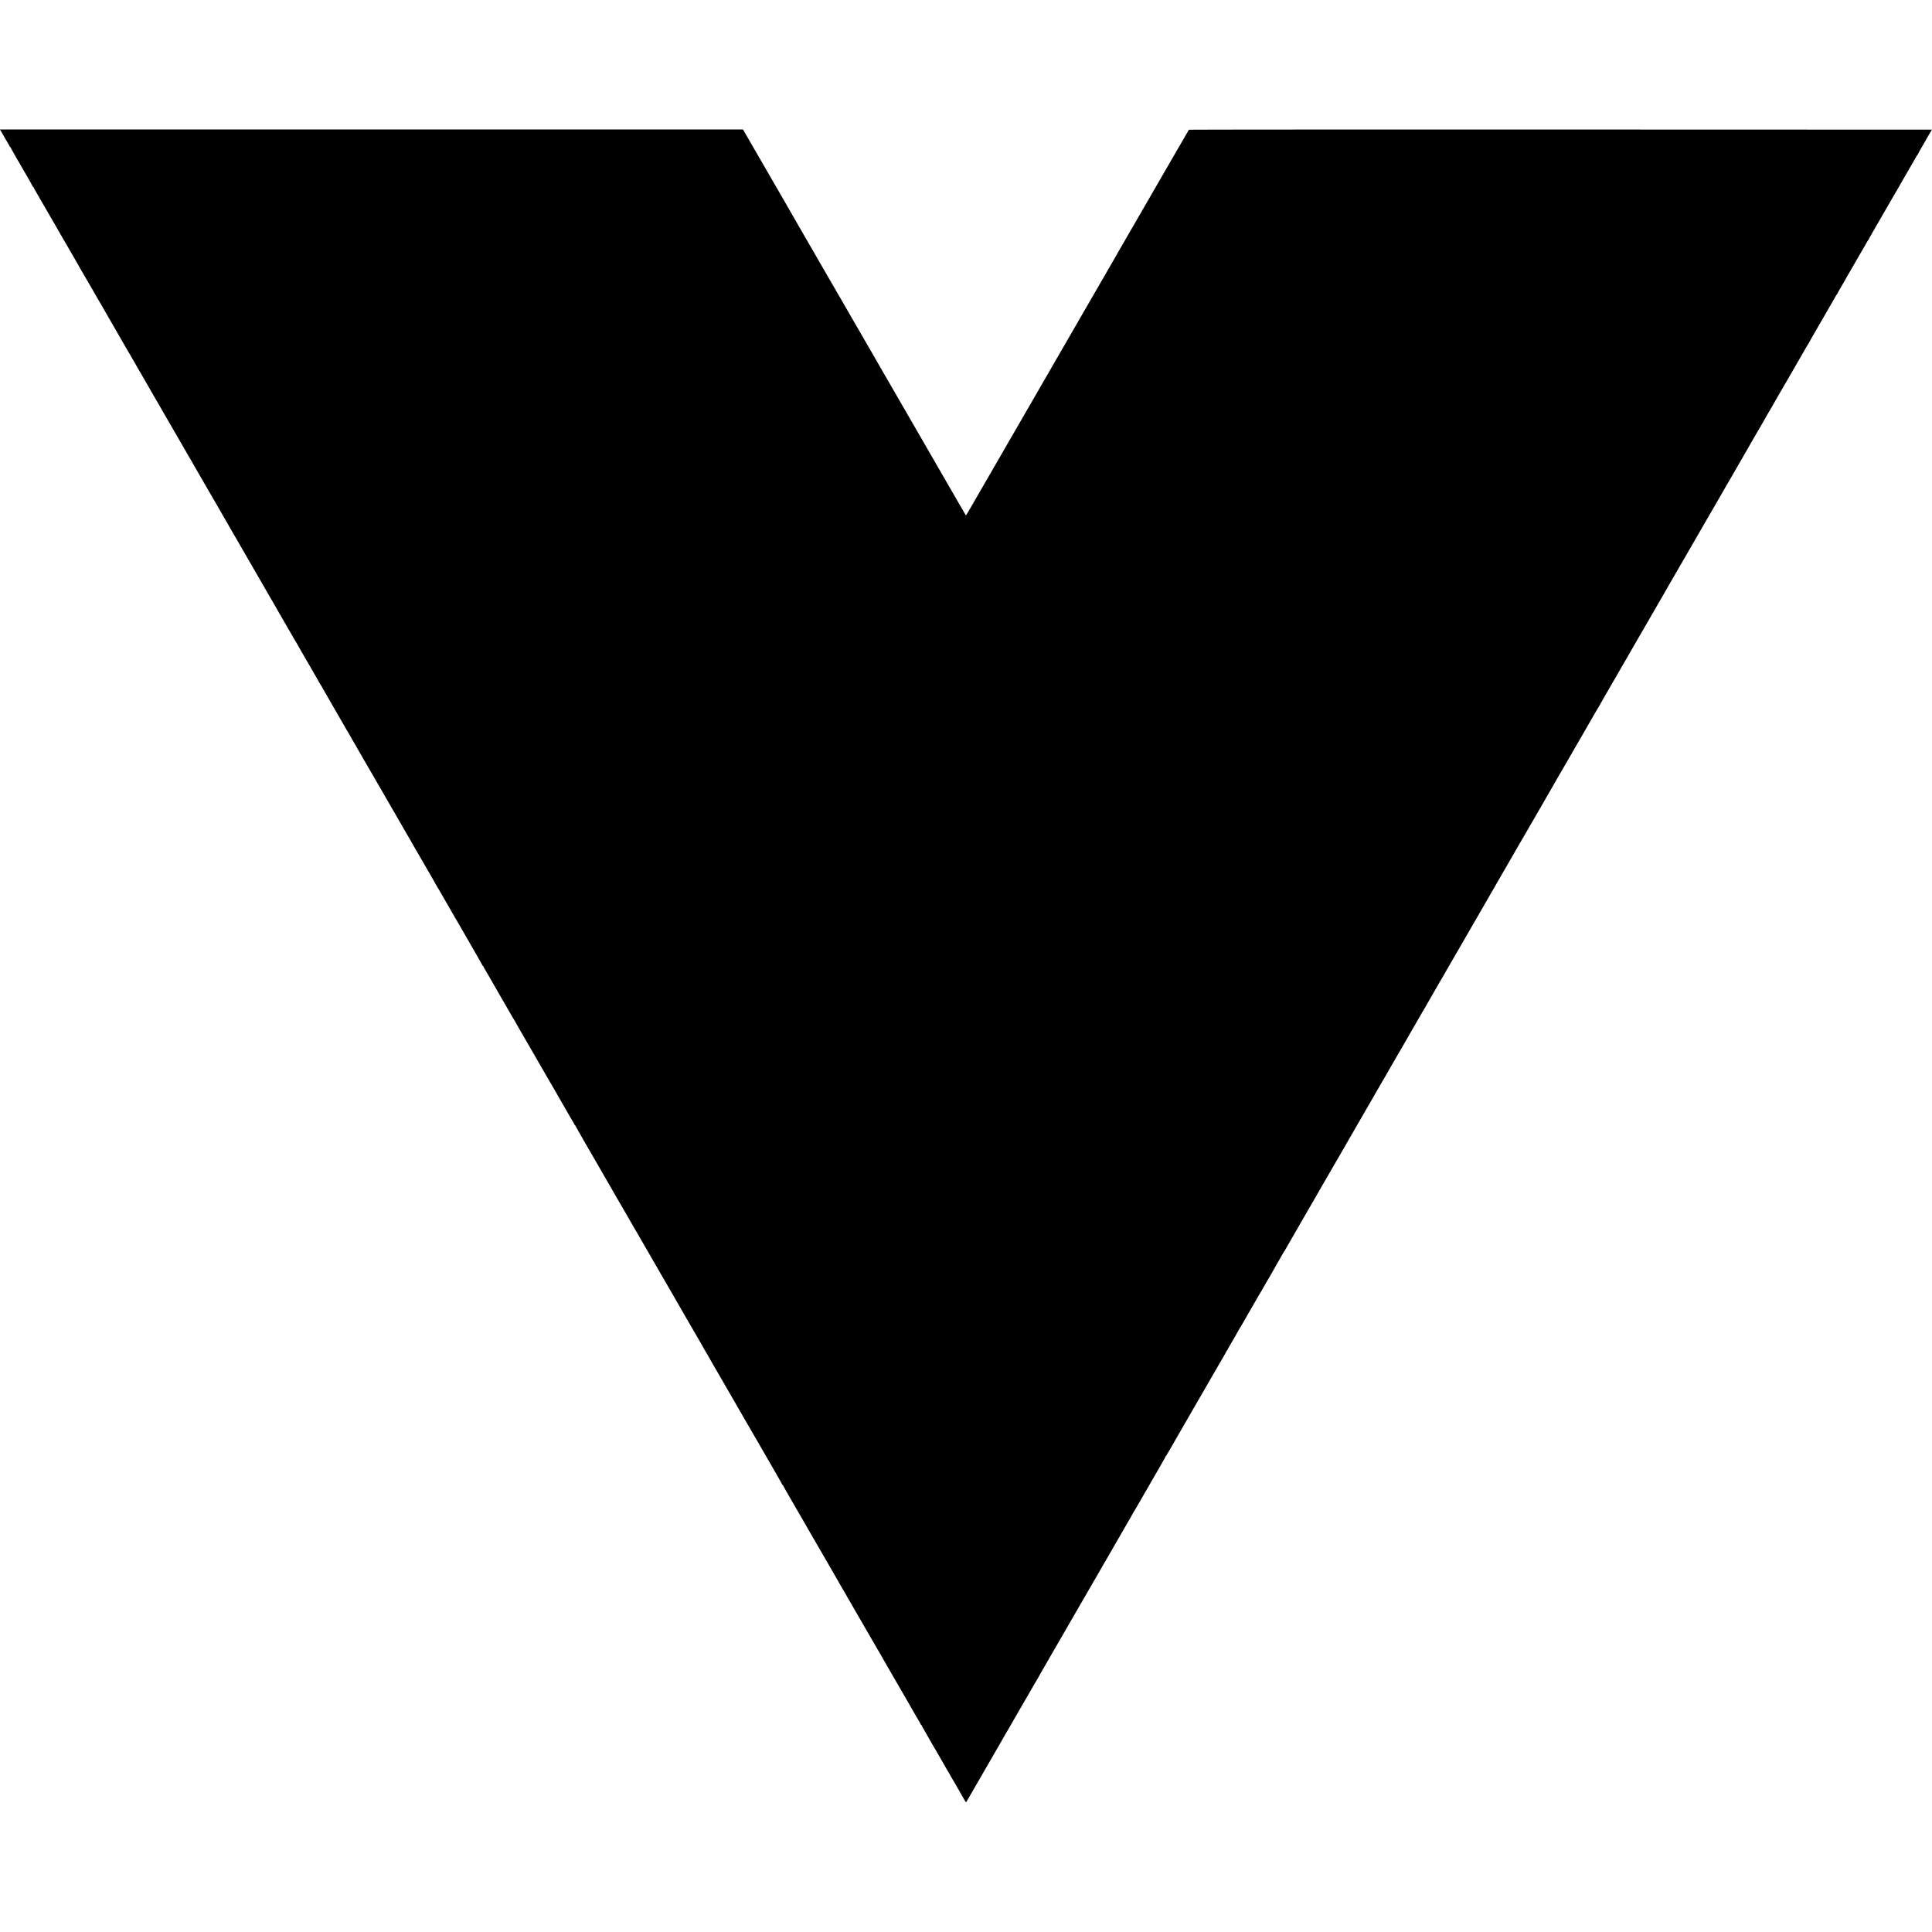
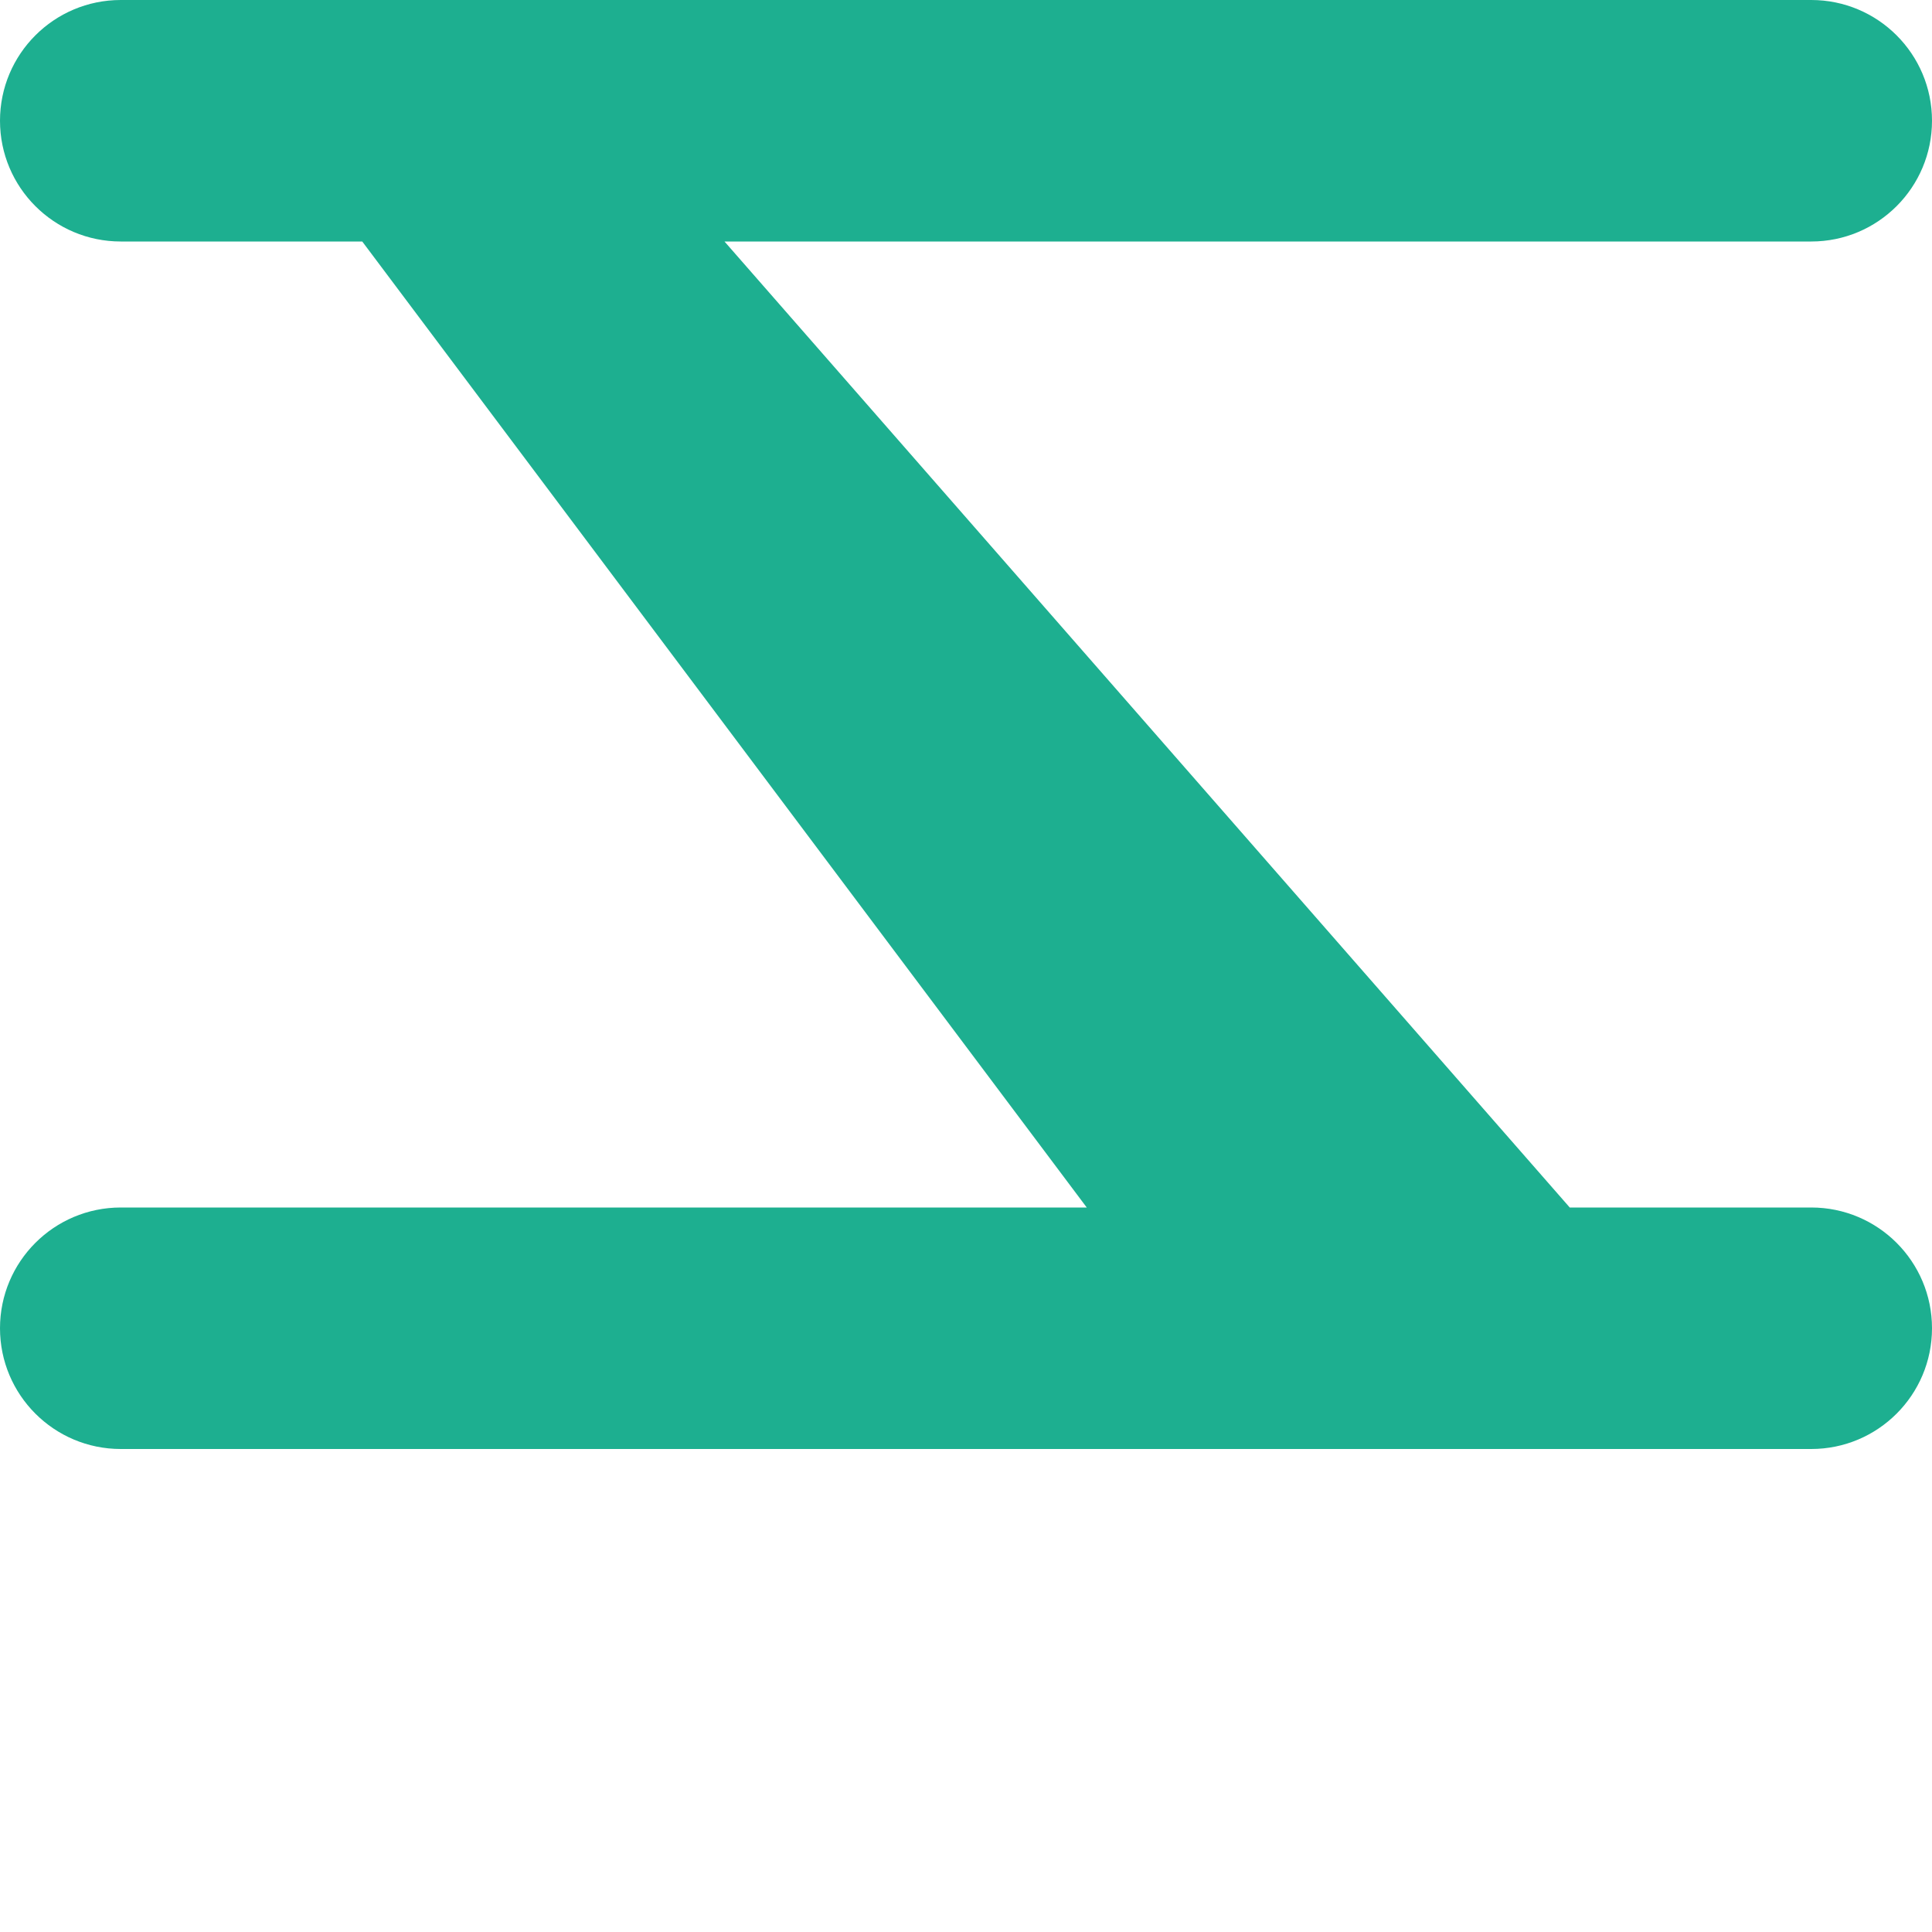
- <svg xmlns="http://www.w3.org/2000/svg" version="1.0" width="16pt" height="16pt" viewBox="0 0 16 16" preserveAspectRatio="xMidYMid meet">
-   <g transform="translate(0,16) scale(0.00032,-0.00032)" fill="#000000" stroke="none">
-     <path d="M18 46618 c45 -75 122 -207 122 -211 0 -2 25 -45 55 -95 30 -50 55 -96 55 -102 0 -5 5 -10 10 -10 6 0 10 -4 10 -9 0 -5 73 -135 161 -288 89 -153 173 -298 187 -323 14 -25 32 -57 41 -72 88 -149 187 -324 189 -335 2 -7 8 -13 13 -13 5 0 9 -4 9 -10 0 -5 46 -89 103 -187 175 -302 490 -846 507 -876 8 -16 20 -36 25 -45 28 -46 290 -498 339 -585 13 -23 74 -129 136 -236 61 -107 123 -215 137 -240 14 -25 29 -50 33 -56 5 -5 23 -37 40 -70 18 -33 38 -67 44 -75 11 -16 21 -33 63 -109 14 -25 29 -50 33 -56 4 -5 21 -35 38 -65 55 -100 261 -455 269 -465 4 -5 14 -21 20 -35 15 -29 41 -75 103 -180 24 -41 52 -88 60 -105 9 -16 57 -100 107 -185 112 -193 362 -626 380 -660 8 -14 23 -38 33 -55 11 -16 23 -37 27 -45 4 -8 26 -46 48 -85 23 -38 53 -90 67 -115 46 -81 64 -113 178 -310 62 -107 121 -210 132 -227 37 -67 56 -99 85 -148 16 -27 32 -57 36 -65 4 -8 15 -27 25 -42 9 -15 53 -89 96 -165 44 -76 177 -307 296 -513 120 -206 268 -463 330 -570 131 -227 117 -203 200 -348 36 -62 73 -125 82 -140 10 -15 21 -34 25 -42 4 -8 20 -37 36 -65 17 -27 38 -65 48 -82 49 -85 64 -111 87 -153 13 -25 28 -49 32 -55 4 -5 78 -134 165 -285 87 -151 166 -288 176 -305 10 -16 26 -43 35 -59 9 -17 125 -217 257 -445 132 -229 253 -441 270 -471 17 -30 45 -79 64 -108 18 -29 33 -54 33 -57 0 -2 20 -37 44 -77 24 -40 123 -212 221 -383 97 -170 190 -330 205 -355 16 -25 39 -65 53 -90 13 -25 81 -144 152 -265 70 -121 137 -238 150 -260 12 -22 37 -65 55 -95 18 -30 43 -73 55 -95 12 -22 48 -85 80 -140 77 -132 163 -280 190 -330 13 -22 71 -123 130 -225 59 -102 116 -199 126 -217 10 -17 29 -50 43 -72 15 -22 26 -43 26 -45 0 -2 27 -50 60 -106 33 -56 60 -103 60 -105 0 -2 55 -98 90 -155 8 -14 182 -316 239 -414 13 -22 45 -79 72 -124 27 -46 49 -86 49 -89 0 -2 14 -24 30 -48 16 -24 30 -46 30 -49 0 -5 74 -135 100 -176 5 -8 24 -42 43 -75 50 -88 58 -101 262 -455 104 -179 199 -345 213 -370 14 -25 28 -49 32 -55 4 -5 17 -26 28 -45 10 -19 62 -109 114 -200 114 -197 133 -230 170 -295 16 -27 33 -57 38 -65 17 -28 96 -165 103 -180 4 -8 16 -28 26 -45 10 -16 77 -131 148 -255 72 -124 181 -313 243 -420 62 -107 121 -209 131 -227 35 -62 323 -560 392 -678 38 -66 83 -145 100 -175 16 -30 33 -59 37 -65 4 -5 17 -27 29 -47 34 -61 56 -100 90 -156 17 -29 31 -55 31 -57 0 -2 17 -32 39 -67 21 -35 134 -229 251 -433 117 -203 235 -407 261 -451 27 -45 49 -85 49 -88 0 -4 8 -19 19 -34 15 -21 200 -341 309 -533 10 -19 33 -58 51 -87 17 -29 31 -54 31 -56 0 -2 25 -44 55 -94 30 -50 55 -95 55 -98 0 -4 6 -15 14 -23 7 -9 27 -41 43 -71 17 -30 170 -297 342 -594 171 -296 311 -542 311 -547 0 -5 5 -9 10 -9 6 0 10 -4 10 -10 0 -5 22 -47 49 -92 27 -46 58 -99 68 -118 24 -43 81 -140 93 -160 5 -8 66 -114 135 -235 69 -121 130 -227 135 -235 12 -21 259 -447 283 -490 10 -19 28 -47 38 -62 11 -14 19 -29 19 -32 0 -3 37 -69 83 -148 99 -170 305 -526 337 -583 13 -22 31 -53 41 -70 11 -16 22 -37 26 -45 7 -14 82 -146 103 -180 14 -24 181 -311 205 -355 13 -22 46 -80 75 -130 29 -49 64 -110 78 -135 14 -25 51 -88 82 -140 31 -52 59 -102 63 -110 4 -8 18 -33 31 -55 205 -353 284 -489 309 -535 17 -30 45 -78 62 -106 18 -28 36 -60 39 -72 4 -12 12 -22 17 -22 5 0 9 -4 9 -10 0 -5 109 -197 241 -427 133 -230 250 -431 259 -448 51 -90 222 -385 280 -485 37 -63 78 -135 92 -160 14 -25 67 -117 118 -205 51 -88 101 -175 111 -193 34 -58 55 -95 149 -257 51 -88 101 -173 110 -190 9 -16 76 -131 147 -255 72 -124 140 -241 151 -260 61 -108 281 -489 355 -615 38 -66 77 -133 87 -150 35 -63 91 -161 100 -175 14 -23 99 -169 128 -220 54 -97 135 -235 142 -245 4 -5 20 -32 35 -60 26 -48 238 -416 276 -480 10 -16 26 -46 37 -65 30 -53 382 -661 403 -695 10 -16 22 -37 26 -45 4 -8 26 -48 50 -88 24 -41 43 -75 43 -77 0 -2 22 -40 50 -85 27 -45 50 -84 50 -86 0 -3 38 -69 83 -147 84 -142 302 -520 340 -587 10 -19 34 -60 52 -90 18 -30 44 -75 57 -100 14 -25 45 -79 70 -120 25 -41 56 -96 70 -121 14 -25 77 -133 138 -240 62 -107 122 -210 132 -229 25 -43 310 -535 337 -581 11 -19 26 -45 34 -59 17 -32 238 -414 266 -460 11 -19 24 -41 28 -49 3 -7 75 -133 160 -278 84 -146 153 -269 153 -274 0 -5 5 -9 10 -9 6 0 10 -4 10 -10 0 -5 82 -150 181 -322 182 -314 201 -346 240 -415 12 -21 80 -139 152 -263 71 -124 141 -245 155 -270 14 -25 28 -49 32 -55 6 -8 145 -248 220 -380 37 -66 209 -362 229 -395 11 -19 24 -42 28 -49 4 -8 67 -118 140 -243 73 -125 133 -230 133 -233 0 -2 15 -28 33 -57 19 -29 47 -78 64 -108 17 -30 53 -93 79 -139 53 -90 82 -141 157 -272 82 -142 115 -199 381 -659 142 -245 268 -463 281 -485 12 -22 71 -125 132 -230 60 -104 172 -298 248 -430 76 -132 146 -253 156 -270 11 -16 22 -36 26 -44 3 -8 30 -54 60 -103 29 -49 53 -91 53 -93 0 -3 18 -34 40 -70 22 -36 40 -67 40 -69 0 -2 37 -66 81 -142 45 -77 98 -168 119 -204 20 -36 47 -81 58 -100 12 -19 27 -47 33 -62 6 -16 15 -28 20 -28 5 0 9 -4 9 -9 0 -6 63 -118 140 -251 77 -133 140 -243 140 -245 0 -2 18 -33 41 -70 22 -37 49 -83 60 -101 10 -19 29 -51 40 -71 25 -45 109 -189 126 -218 7 -11 17 -29 22 -40 6 -11 22 -38 35 -60 14 -22 37 -62 52 -90 14 -27 35 -62 45 -77 11 -14 19 -29 19 -32 0 -3 18 -35 40 -71 22 -36 40 -67 40 -69 0 -2 19 -35 42 -72 23 -38 55 -94 72 -124 26 -47 139 -244 171 -298 6 -9 21 -36 34 -60 28 -48 37 -51 51 -19 6 12 19 36 29 52 10 17 27 46 38 65 11 19 104 181 208 360 103 179 199 345 213 370 14 25 42 74 64 109 21 34 38 65 38 67 0 2 18 33 40 69 22 36 40 67 40 69 0 3 177 310 199 346 16 26 136 234 140 244 2 5 25 44 52 88 27 44 49 81 49 84 0 2 18 34 40 70 22 36 40 67 40 69 0 2 20 36 43 77 35 58 169 289 297 513 9 17 50 86 90 155 40 69 86 150 103 180 16 30 35 62 41 70 6 8 16 24 22 35 35 64 72 129 167 293 59 100 116 199 127 220 11 20 30 53 41 72 43 72 1070 1850 1121 1940 14 25 65 113 113 195 48 83 96 166 107 185 10 19 28 50 38 68 11 18 73 124 137 235 64 111 175 303 246 427 71 124 173 299 225 390 52 91 116 202 143 248 27 45 49 85 49 89 0 4 6 14 14 22 7 9 28 43 46 76 26 47 251 436 378 655 11 19 29 51 40 70 11 19 101 176 201 348 99 172 181 317 181 323 0 5 5 9 10 9 6 0 10 5 10 11 0 6 8 23 18 37 11 15 32 52 49 82 16 30 130 228 253 440 122 212 234 405 248 430 13 25 39 70 57 100 39 65 69 117 130 225 25 44 50 87 55 95 12 19 78 134 220 380 61 107 129 224 150 260 161 277 222 382 246 425 15 28 47 83 71 123 24 41 43 78 43 83 0 5 4 9 8 9 4 0 13 12 19 28 7 15 23 45 36 67 66 110 277 478 277 483 0 3 6 13 14 21 7 9 27 41 43 71 17 30 45 80 63 110 34 57 375 649 394 685 6 11 16 27 22 35 6 8 26 42 44 75 18 33 41 74 51 90 10 17 24 41 32 55 54 97 72 128 88 152 11 14 19 28 19 30 0 3 79 141 175 308 96 167 175 305 175 308 0 3 6 13 14 21 7 9 26 39 41 66 33 60 276 483 338 587 24 40 46 80 50 88 4 8 13 24 20 35 14 23 95 163 125 215 11 19 52 91 92 160 40 69 80 139 90 155 9 17 103 179 207 360 105 182 200 346 211 365 103 181 463 802 489 845 7 11 15 27 19 35 4 8 29 51 55 95 64 110 828 1433 848 1470 9 17 24 41 33 55 9 14 29 48 45 77 15 28 52 93 82 145 30 51 62 107 71 123 17 30 231 398 400 690 51 88 103 179 115 202 12 23 26 48 32 55 6 7 24 38 40 68 17 30 61 107 98 170 37 63 84 144 103 180 19 36 41 72 48 81 8 8 14 18 14 21 0 4 27 51 59 106 32 55 72 124 89 154 16 29 71 125 122 213 51 88 104 180 118 205 13 25 28 50 32 55 4 6 17 26 28 45 11 19 45 80 77 135 31 55 66 116 77 135 11 19 88 152 171 295 401 694 620 1072 650 1125 11 19 87 152 170 295 83 143 158 273 166 288 9 16 21 36 26 45 6 9 31 52 55 96 25 43 54 94 66 115 11 20 95 164 186 321 91 157 173 299 182 315 9 17 26 46 37 65 12 19 66 114 121 210 56 96 108 186 117 200 8 14 24 40 34 59 24 45 383 664 412 713 5 9 17 29 26 45 15 28 120 210 241 419 36 61 68 117 72 125 4 8 12 23 19 34 35 57 245 420 262 453 11 20 35 61 53 90 17 29 32 54 32 56 0 3 28 51 62 108 33 57 70 119 80 138 10 19 23 42 28 50 5 8 32 53 59 100 27 47 149 258 271 470 122 212 234 405 248 430 30 53 62 108 80 135 6 11 15 27 19 35 4 8 85 150 181 315 96 165 187 323 202 350 31 56 116 202 130 225 5 8 25 42 43 75 19 33 92 159 162 280 149 257 157 271 202 350 19 33 38 67 43 75 9 14 228 392 275 475 12 22 55 96 95 165 40 69 80 139 90 155 24 42 202 350 221 383 9 15 27 47 41 72 14 25 75 131 136 236 61 106 121 210 134 232 99 172 271 470 279 482 5 8 23 40 40 70 18 30 81 141 142 245 60 105 121 210 135 235 14 25 71 124 127 220 56 96 143 247 194 335 51 88 96 167 102 175 14 24 180 311 204 355 23 43 340 590 356 615 5 8 50 87 101 175 171 301 517 898 582 1008 25 43 46 81 46 83 0 2 12 23 27 47 14 23 40 67 56 97 16 30 35 62 42 70 7 8 15 22 18 30 4 8 20 38 37 65 16 28 33 57 37 65 6 12 111 196 143 250 5 8 55 95 112 193 57 98 113 195 126 215 12 20 27 46 32 57 6 11 14 27 20 35 5 8 76 130 156 270 80 140 165 287 187 325 23 39 52 90 66 115 13 25 30 52 37 61 8 8 14 18 14 21 0 4 41 77 92 165 50 87 175 302 276 478 101 176 208 360 236 408 28 49 67 117 86 152 19 35 41 70 48 77 6 6 12 15 12 19 0 7 124 224 167 291 12 21 23 40 23 42 0 2 21 40 46 83 26 43 55 92 64 109 54 95 327 568 354 614 19 30 45 75 59 100 71 128 82 145 89 148 4 2 8 8 8 13 0 5 42 82 94 172 311 538 496 858 518 897 14 25 40 70 58 100 18 30 42 71 53 90 10 19 79 139 152 265 73 127 142 246 153 265 10 19 43 76 72 125 29 50 63 108 75 130 65 116 80 140 87 143 4 2 8 8 8 12 0 8 114 212 140 250 6 8 14 24 20 35 5 11 54 97 108 190 l100 170 -9611 3 c-5286 1 -9614 -1 -9618 -5 -5 -6 -419 -719 -619 -1068 -89 -155 -267 -463 -323 -560 -38 -66 -81 -140 -95 -165 -31 -56 -263 -457 -526 -910 -110 -190 -224 -388 -254 -440 -29 -52 -61 -109 -71 -125 -23 -39 -243 -420 -268 -465 -11 -19 -204 -352 -428 -740 -224 -388 -477 -826 -563 -975 -85 -148 -185 -322 -222 -385 -37 -63 -120 -207 -185 -320 -65 -113 -177 -306 -248 -430 -72 -124 -172 -297 -222 -385 -51 -88 -142 -245 -202 -350 -131 -226 -247 -427 -408 -705 -65 -113 -249 -432 -410 -710 -160 -278 -388 -673 -506 -877 -118 -205 -216 -373 -219 -373 -3 0 -52 82 -109 183 -58 100 -144 250 -192 332 -95 164 -402 696 -647 1120 -85 149 -228 396 -317 550 -212 365 -982 1700 -1008 1745 -10 19 -43 76 -72 125 -29 50 -64 110 -77 135 -14 25 -63 110 -110 190 -47 80 -96 165 -110 190 -14 25 -99 171 -188 325 -89 154 -174 300 -188 325 -13 25 -64 113 -112 195 -48 83 -140 242 -205 355 -65 113 -183 317 -263 454 -79 137 -152 264 -163 282 -50 89 -335 583 -354 614 -12 19 -34 58 -50 85 -15 28 -129 226 -253 440 -124 215 -235 408 -247 430 -12 22 -69 121 -127 220 -58 99 -226 389 -373 645 -148 256 -324 561 -392 678 -67 117 -134 232 -147 255 -13 23 -33 59 -46 80 l-22 37 -9615 0 -9615 0 20 -32z" />
+ <svg xmlns="http://www.w3.org/2000/svg" viewBox="0 0 16 16" version="1">
+   <g fill="none" fill-rule="evenodd">
+     <path d="M0-2h16v16H0z" />
+     <path d="M9 10L3 2H1a1 1 0 1 1 0-2h14a1 1 0 0 1 0 2H6l7 8h2a1 1 0 0 1 0 2H1a1 1 0 1 1 0-2h8z" fill="#1DAF90" />
  </g>
</svg>
